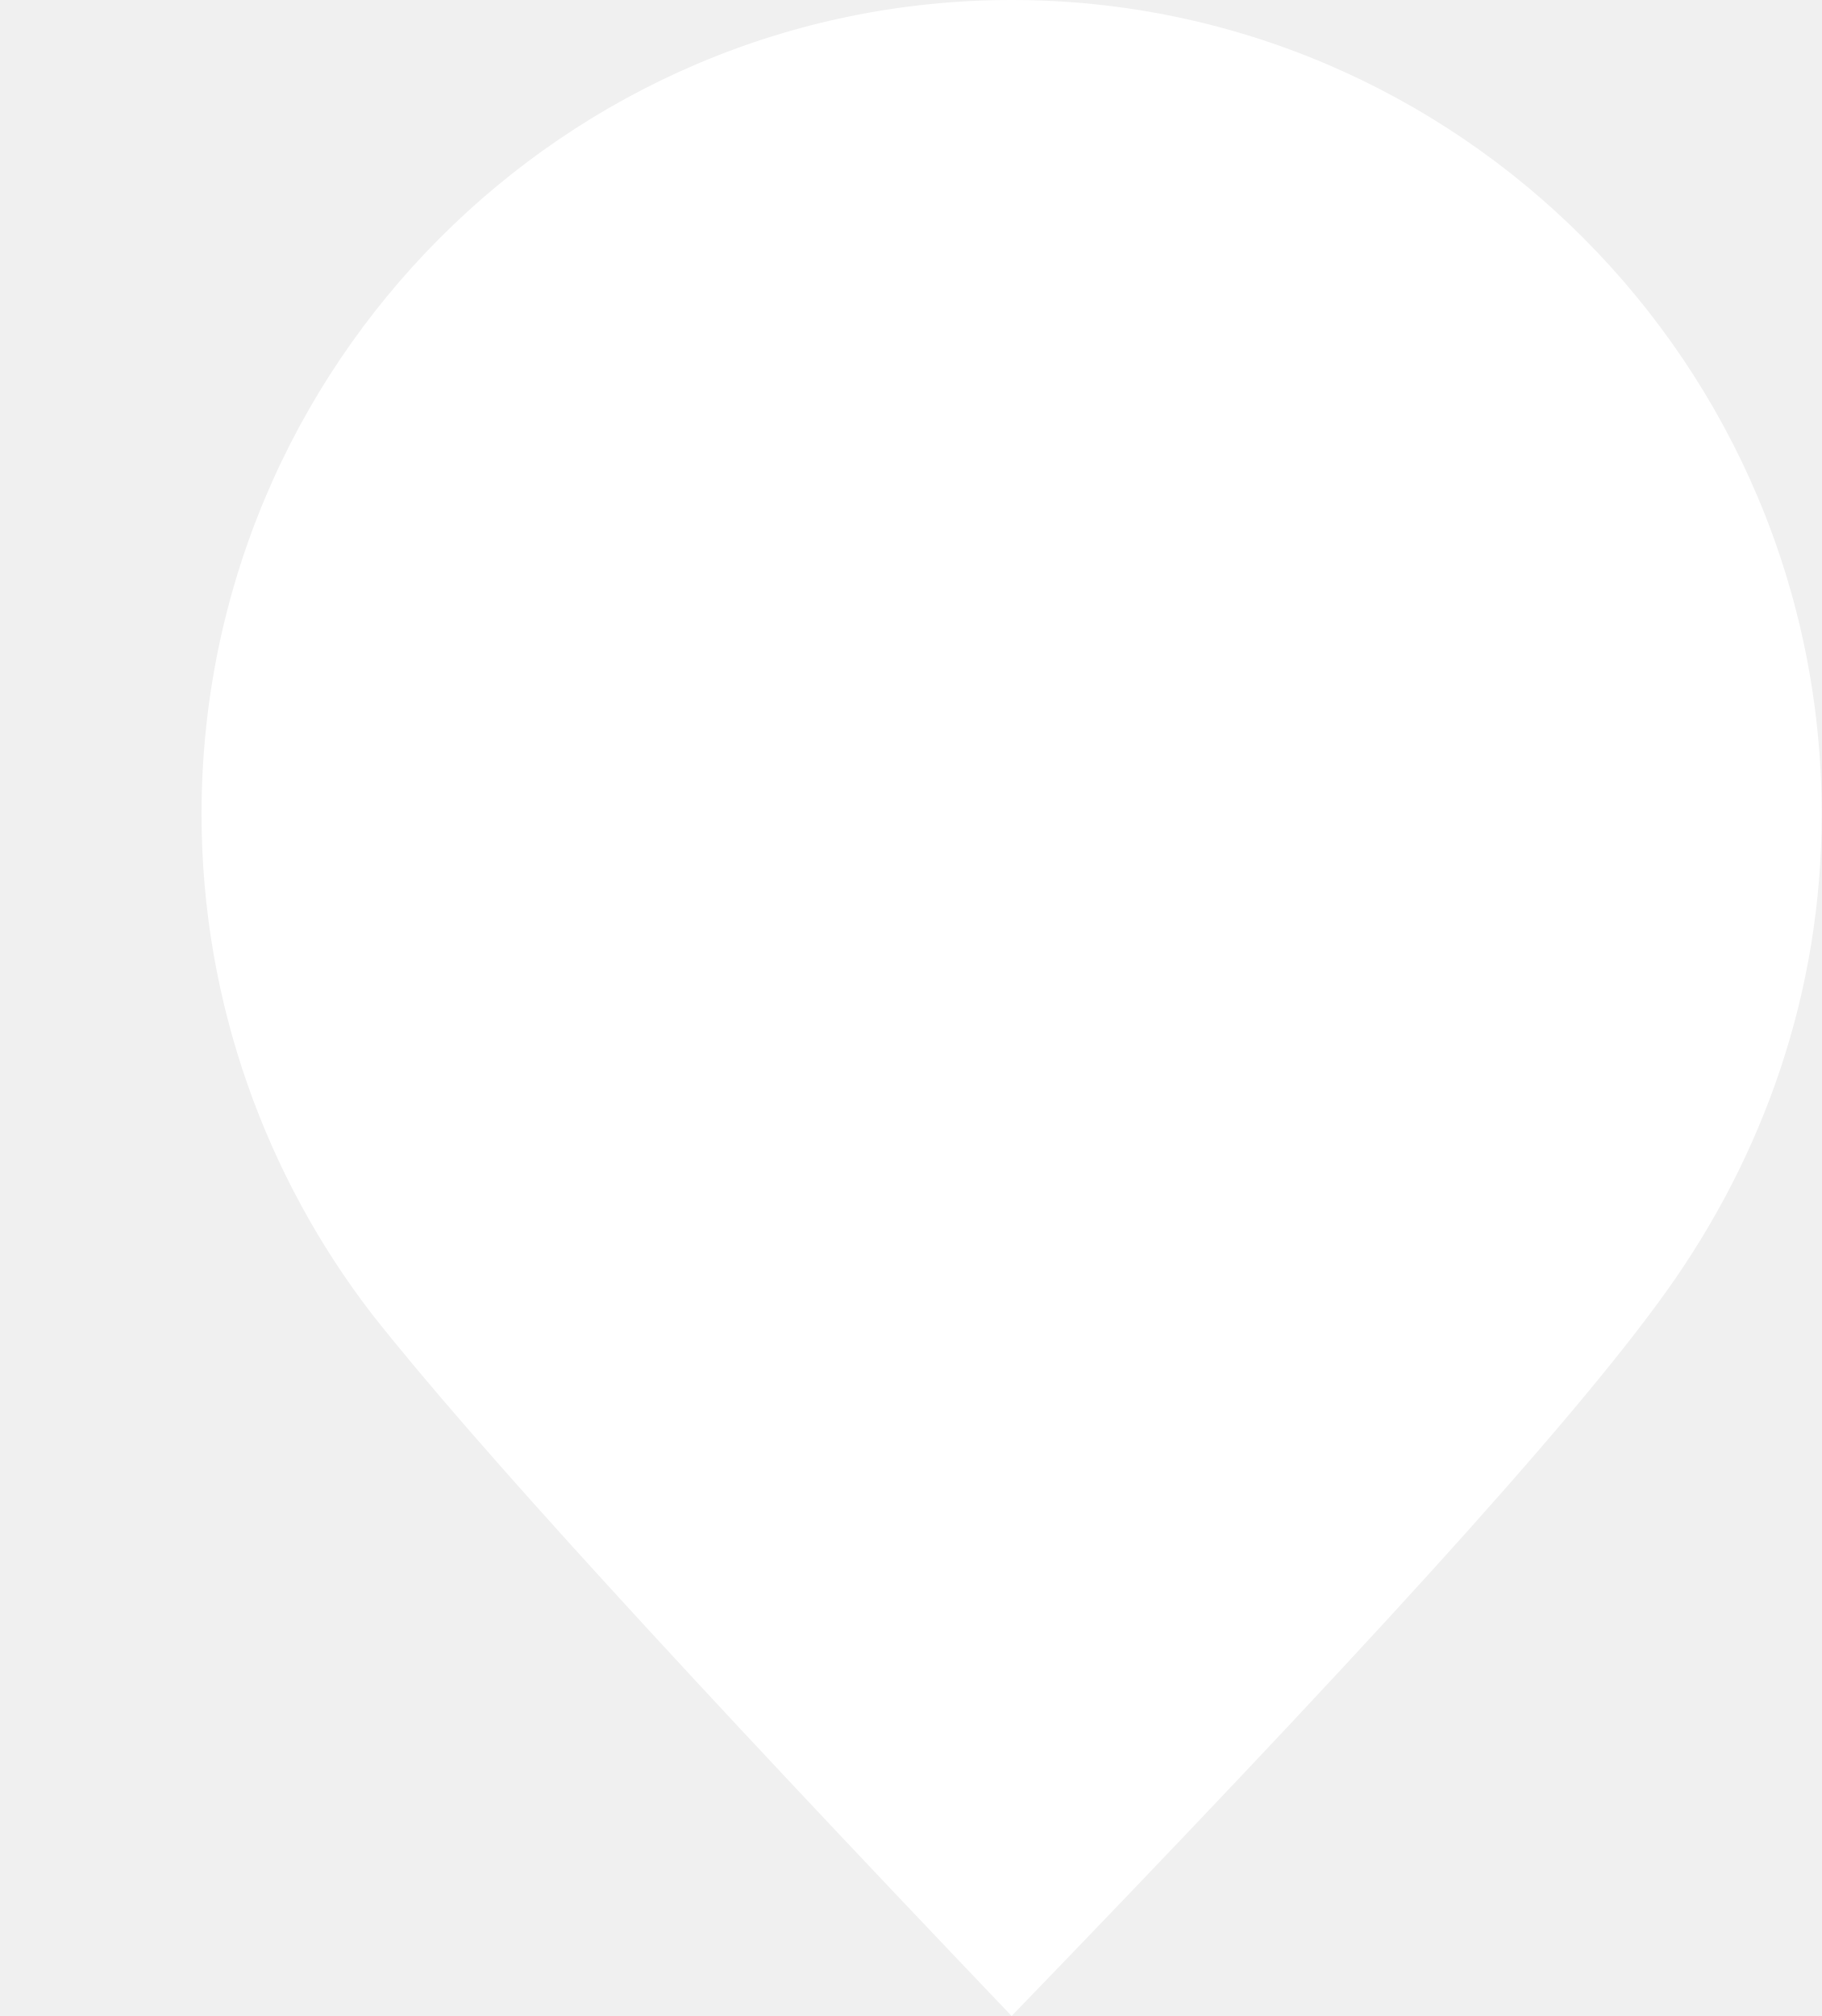
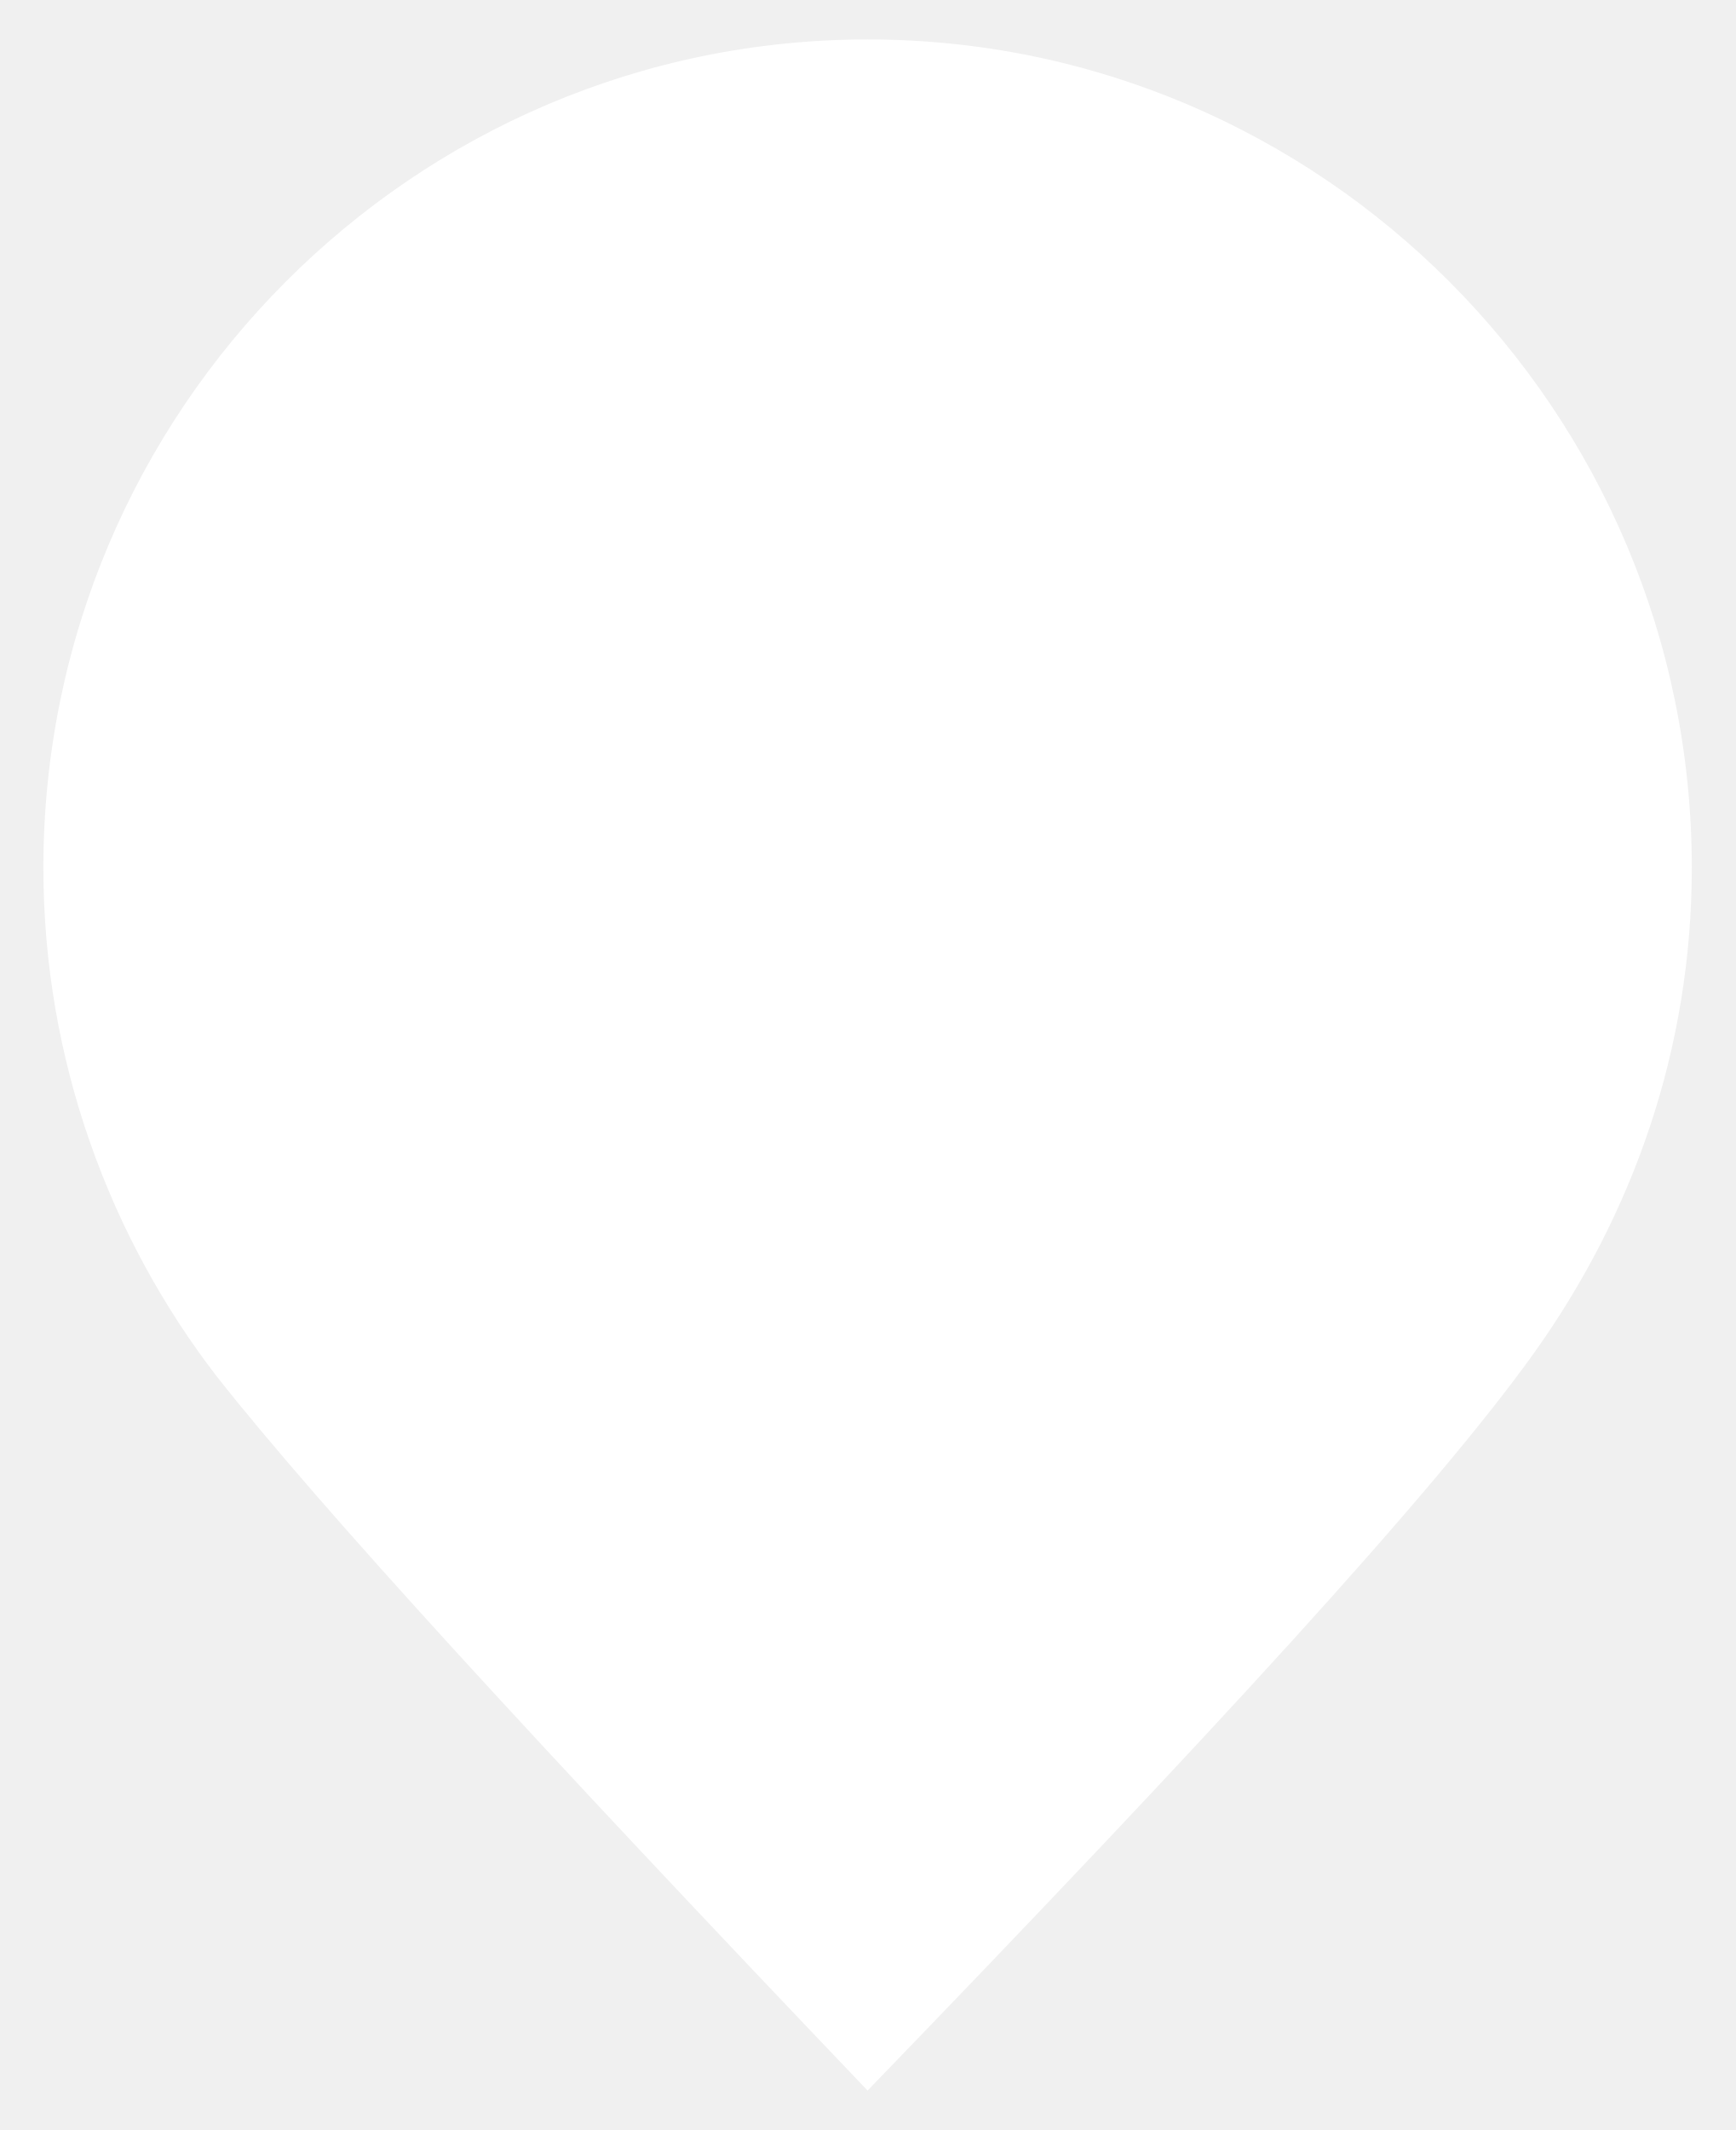
- <svg xmlns="http://www.w3.org/2000/svg" version="1.1" x="0px" y="0px" viewBox="0 0 47 52" style="enable-background:new 0 0 47 52;" xml:space="preserve">
+ <svg xmlns="http://www.w3.org/2000/svg" version="1.1" x="0px" y="0px" viewBox="0 0 44 54" enable-background="new 0 0 44 54" xml:space="preserve">
  <g>
-     <path fill="#FFFFFF" d="M26.1,52c8.7-9,14.4-15.2,16.9-18.7c2.5-3.5,4-7.7,4-12.3C47,9.4,37.6,0,26.1,0S5.2,9.4,5.2,21         c0,4.9,1.7,9.4,4.4,12.9C12.2,37.2,17.7,43.2,26.1,52z" />
+     <path fill="#FFFFFF" d="M22,53c8.7-9,14.4-15.2,16.9-18.7s4-7.7,4-12.3c0-11.6-9.4-21-20.9-21S1.1,10.4,1.1,22   c0,4.9,1.7,9.4,4.4,12.9C8.1,38.2,13.6,44.2,22,53z" />
  </g>
</svg>
